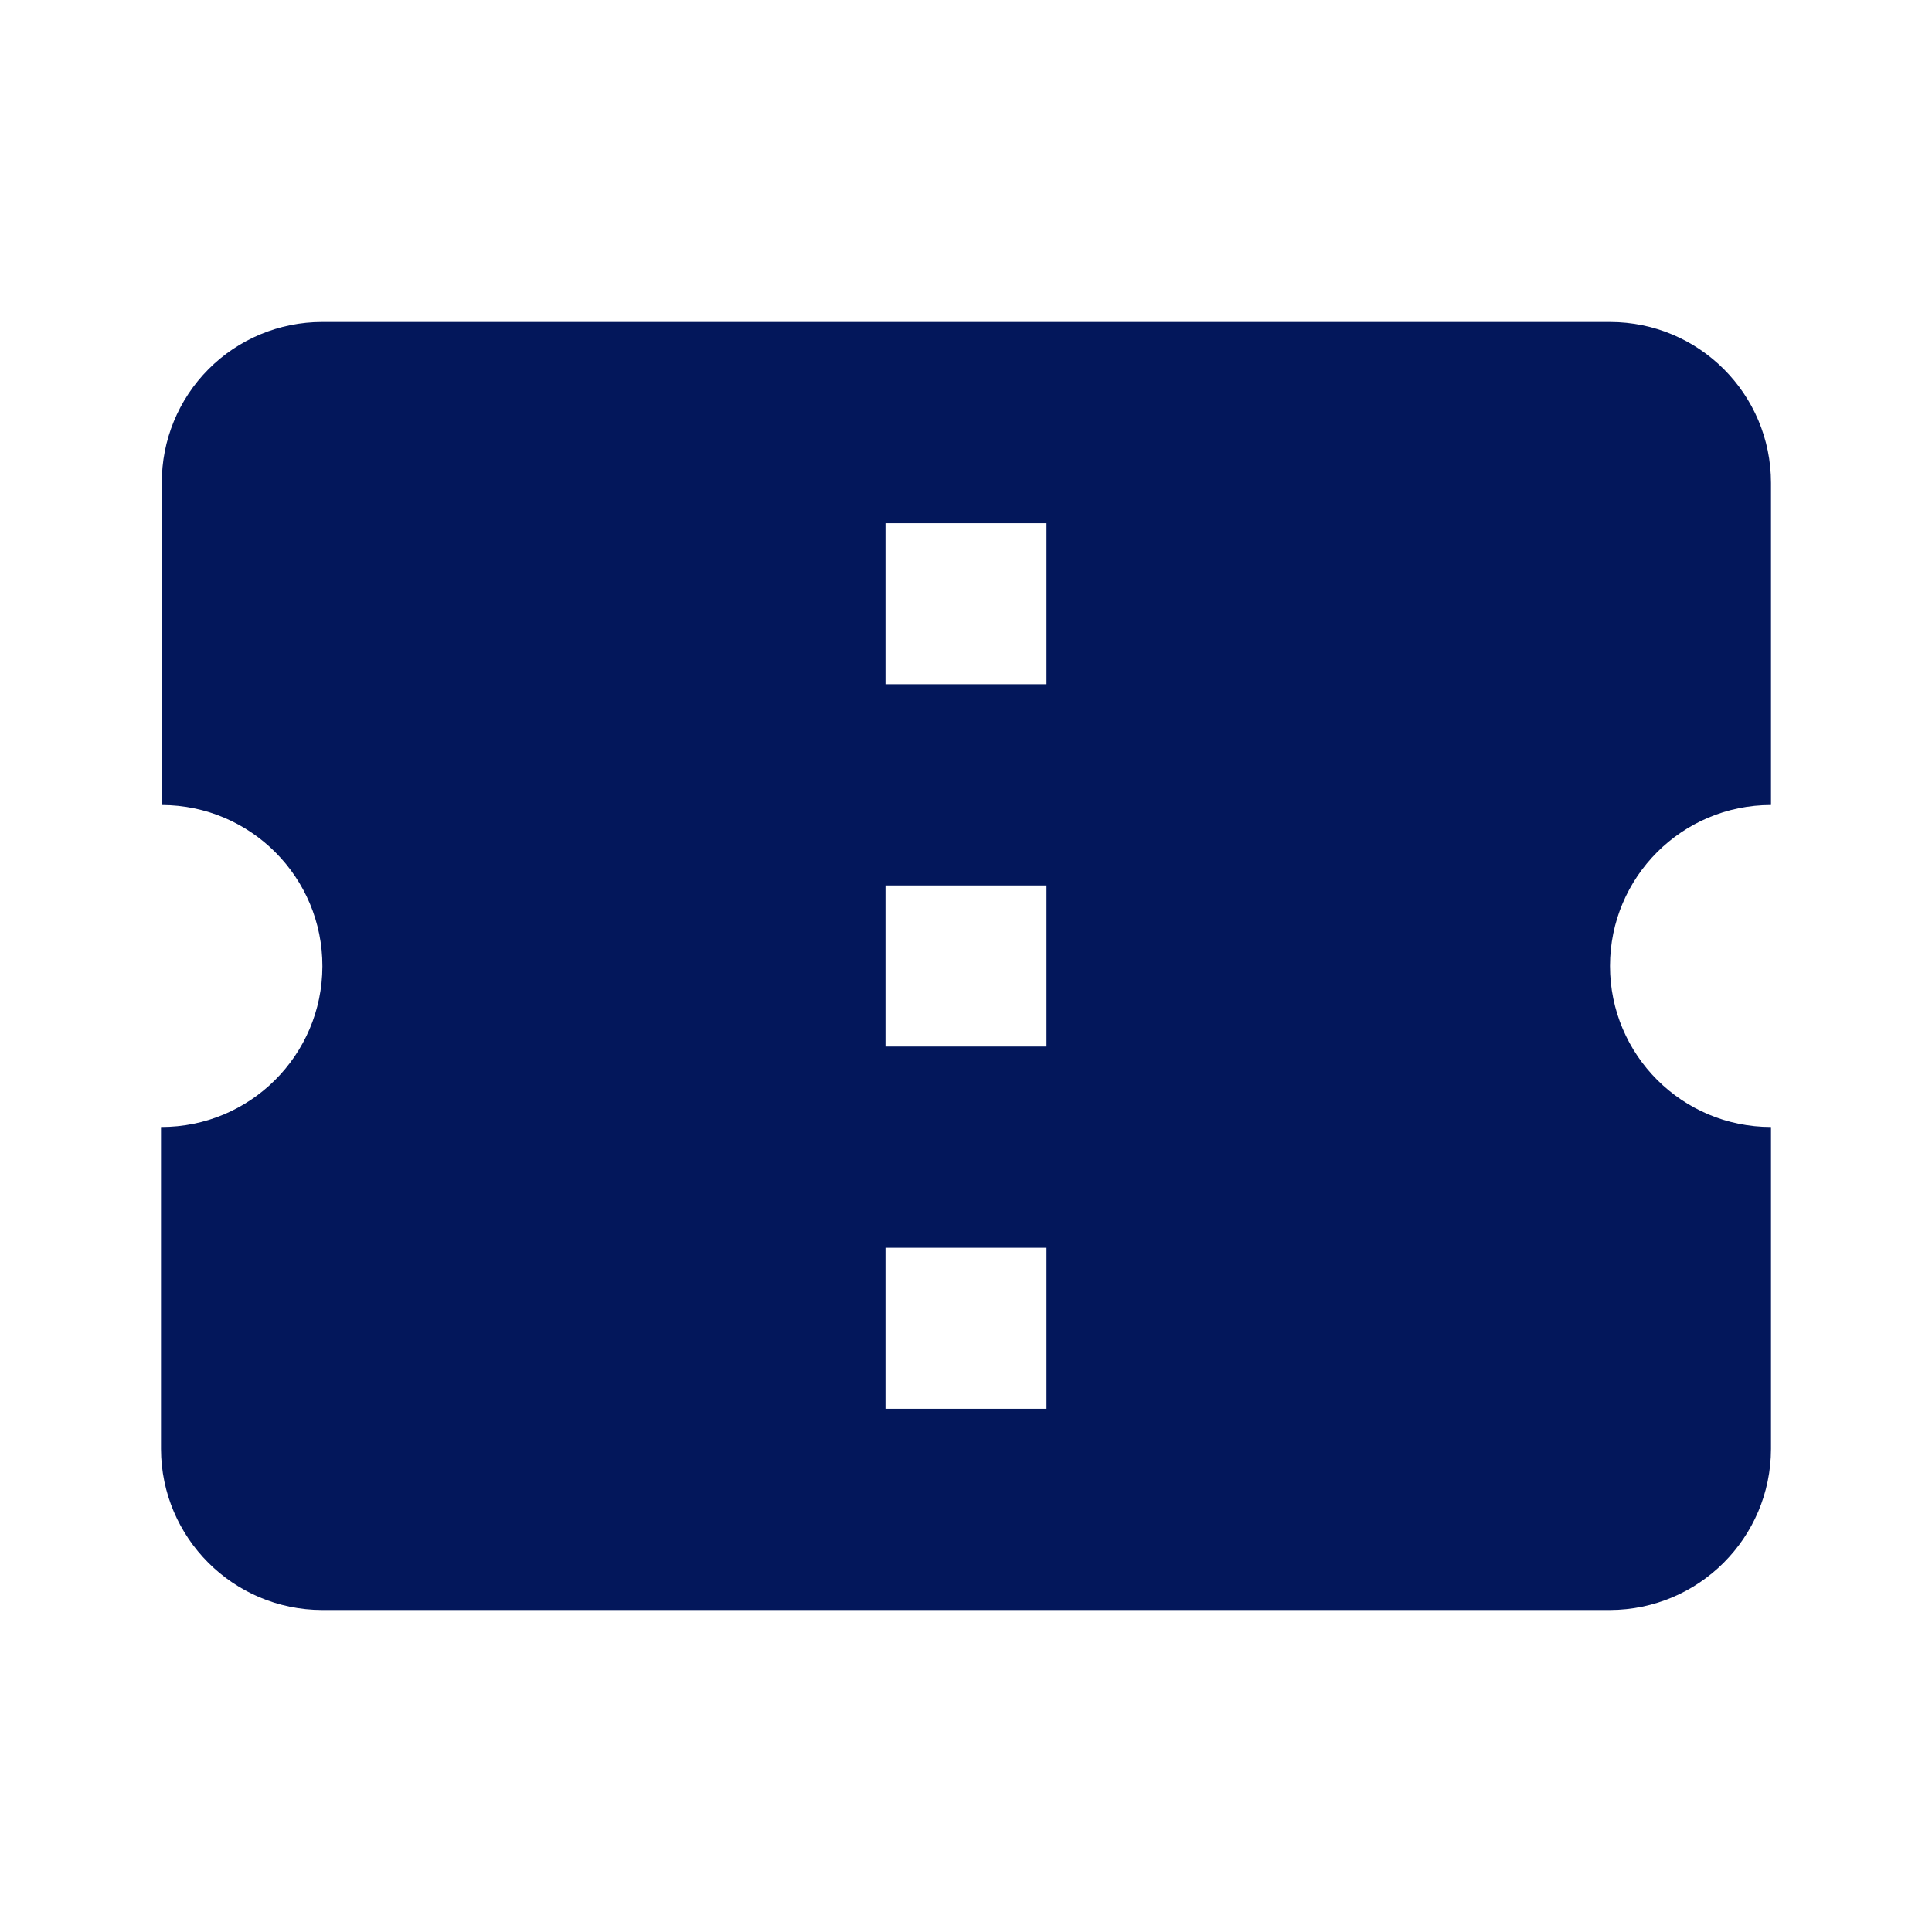
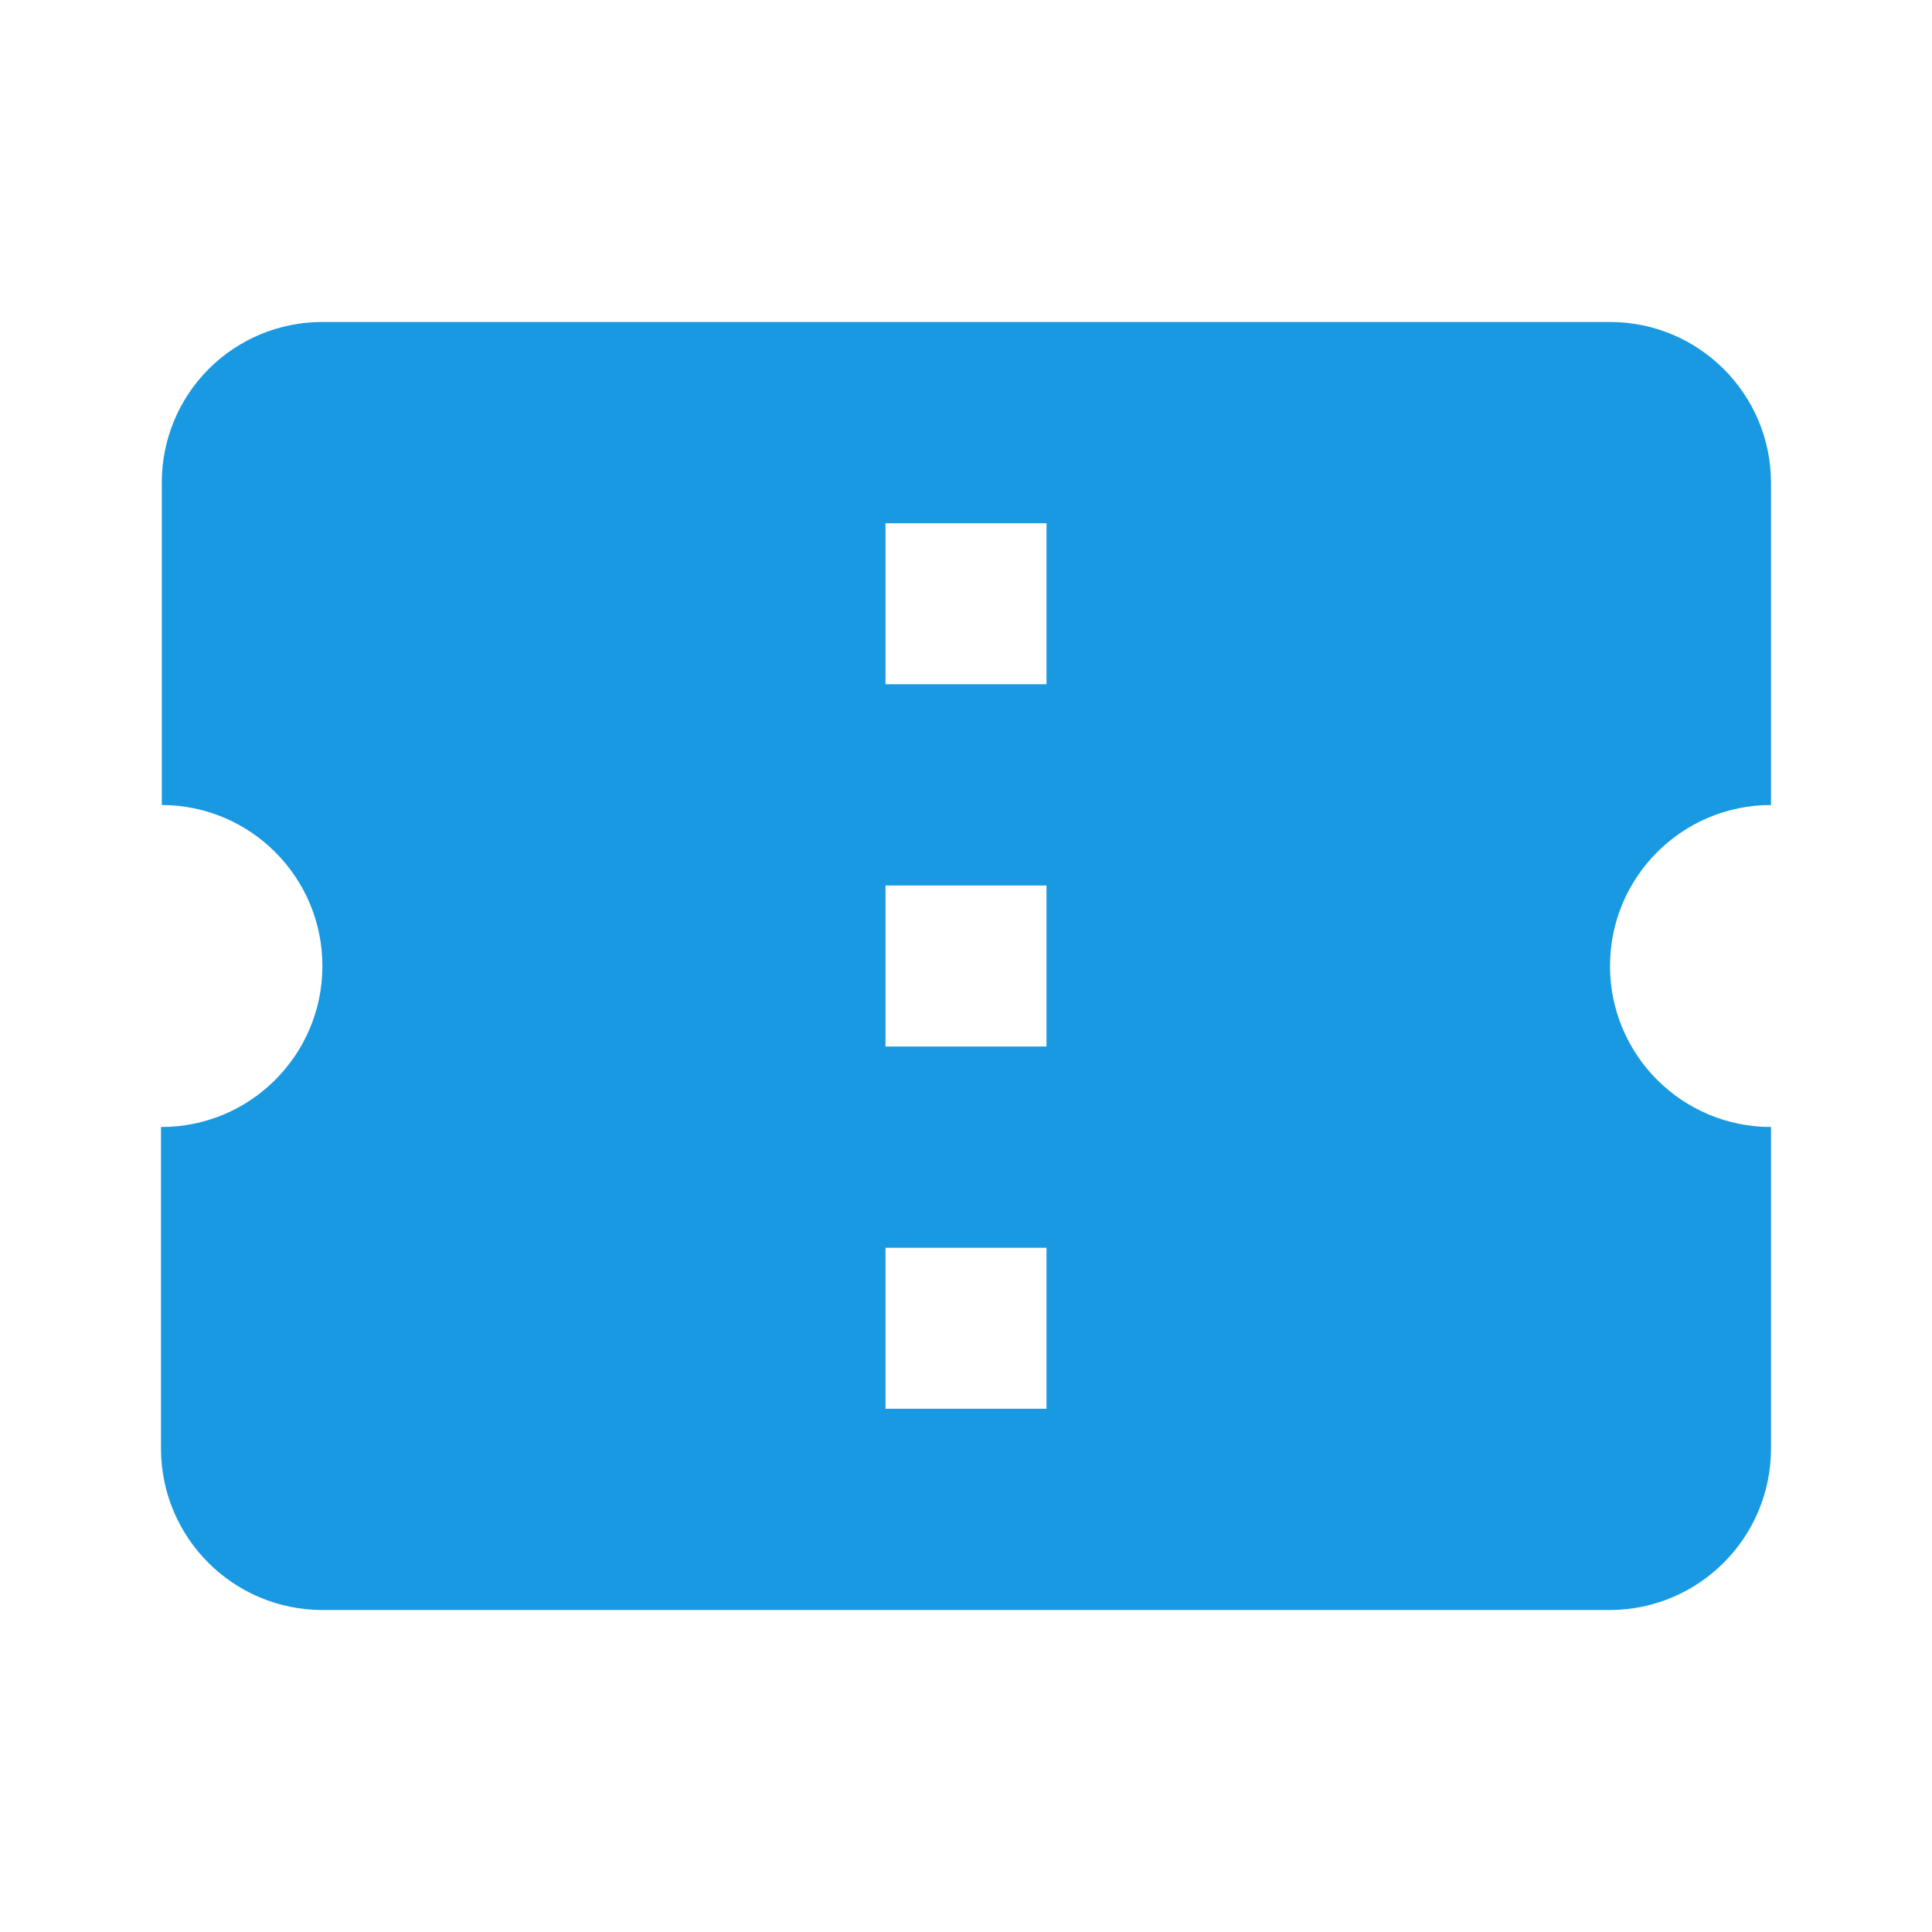
<svg xmlns="http://www.w3.org/2000/svg" width="24" height="24" viewBox="0 0 24 24">
  <defs>
-     <style>.a{fill:none;}.b{fill:#03175b;}</style>
+     <style>.a{fill:none;}.b{fill:#1899e1;}</style>
  </defs>
  <rect class="a" width="24" height="24" />
  <path class="b" d="M22,10V6a2,2,0,0,0-2-2H4A1.991,1.991,0,0,0,2.01,6v4A2,2,0,0,1,2,14v4a2.006,2.006,0,0,0,2,2H20a2.006,2.006,0,0,0,2-2V14a2,2,0,0,1,0-4Zm-9,7.5H11v-2h2ZM13,13H11V11h2Zm0-4.5H11v-2h2Z" />
</svg>
